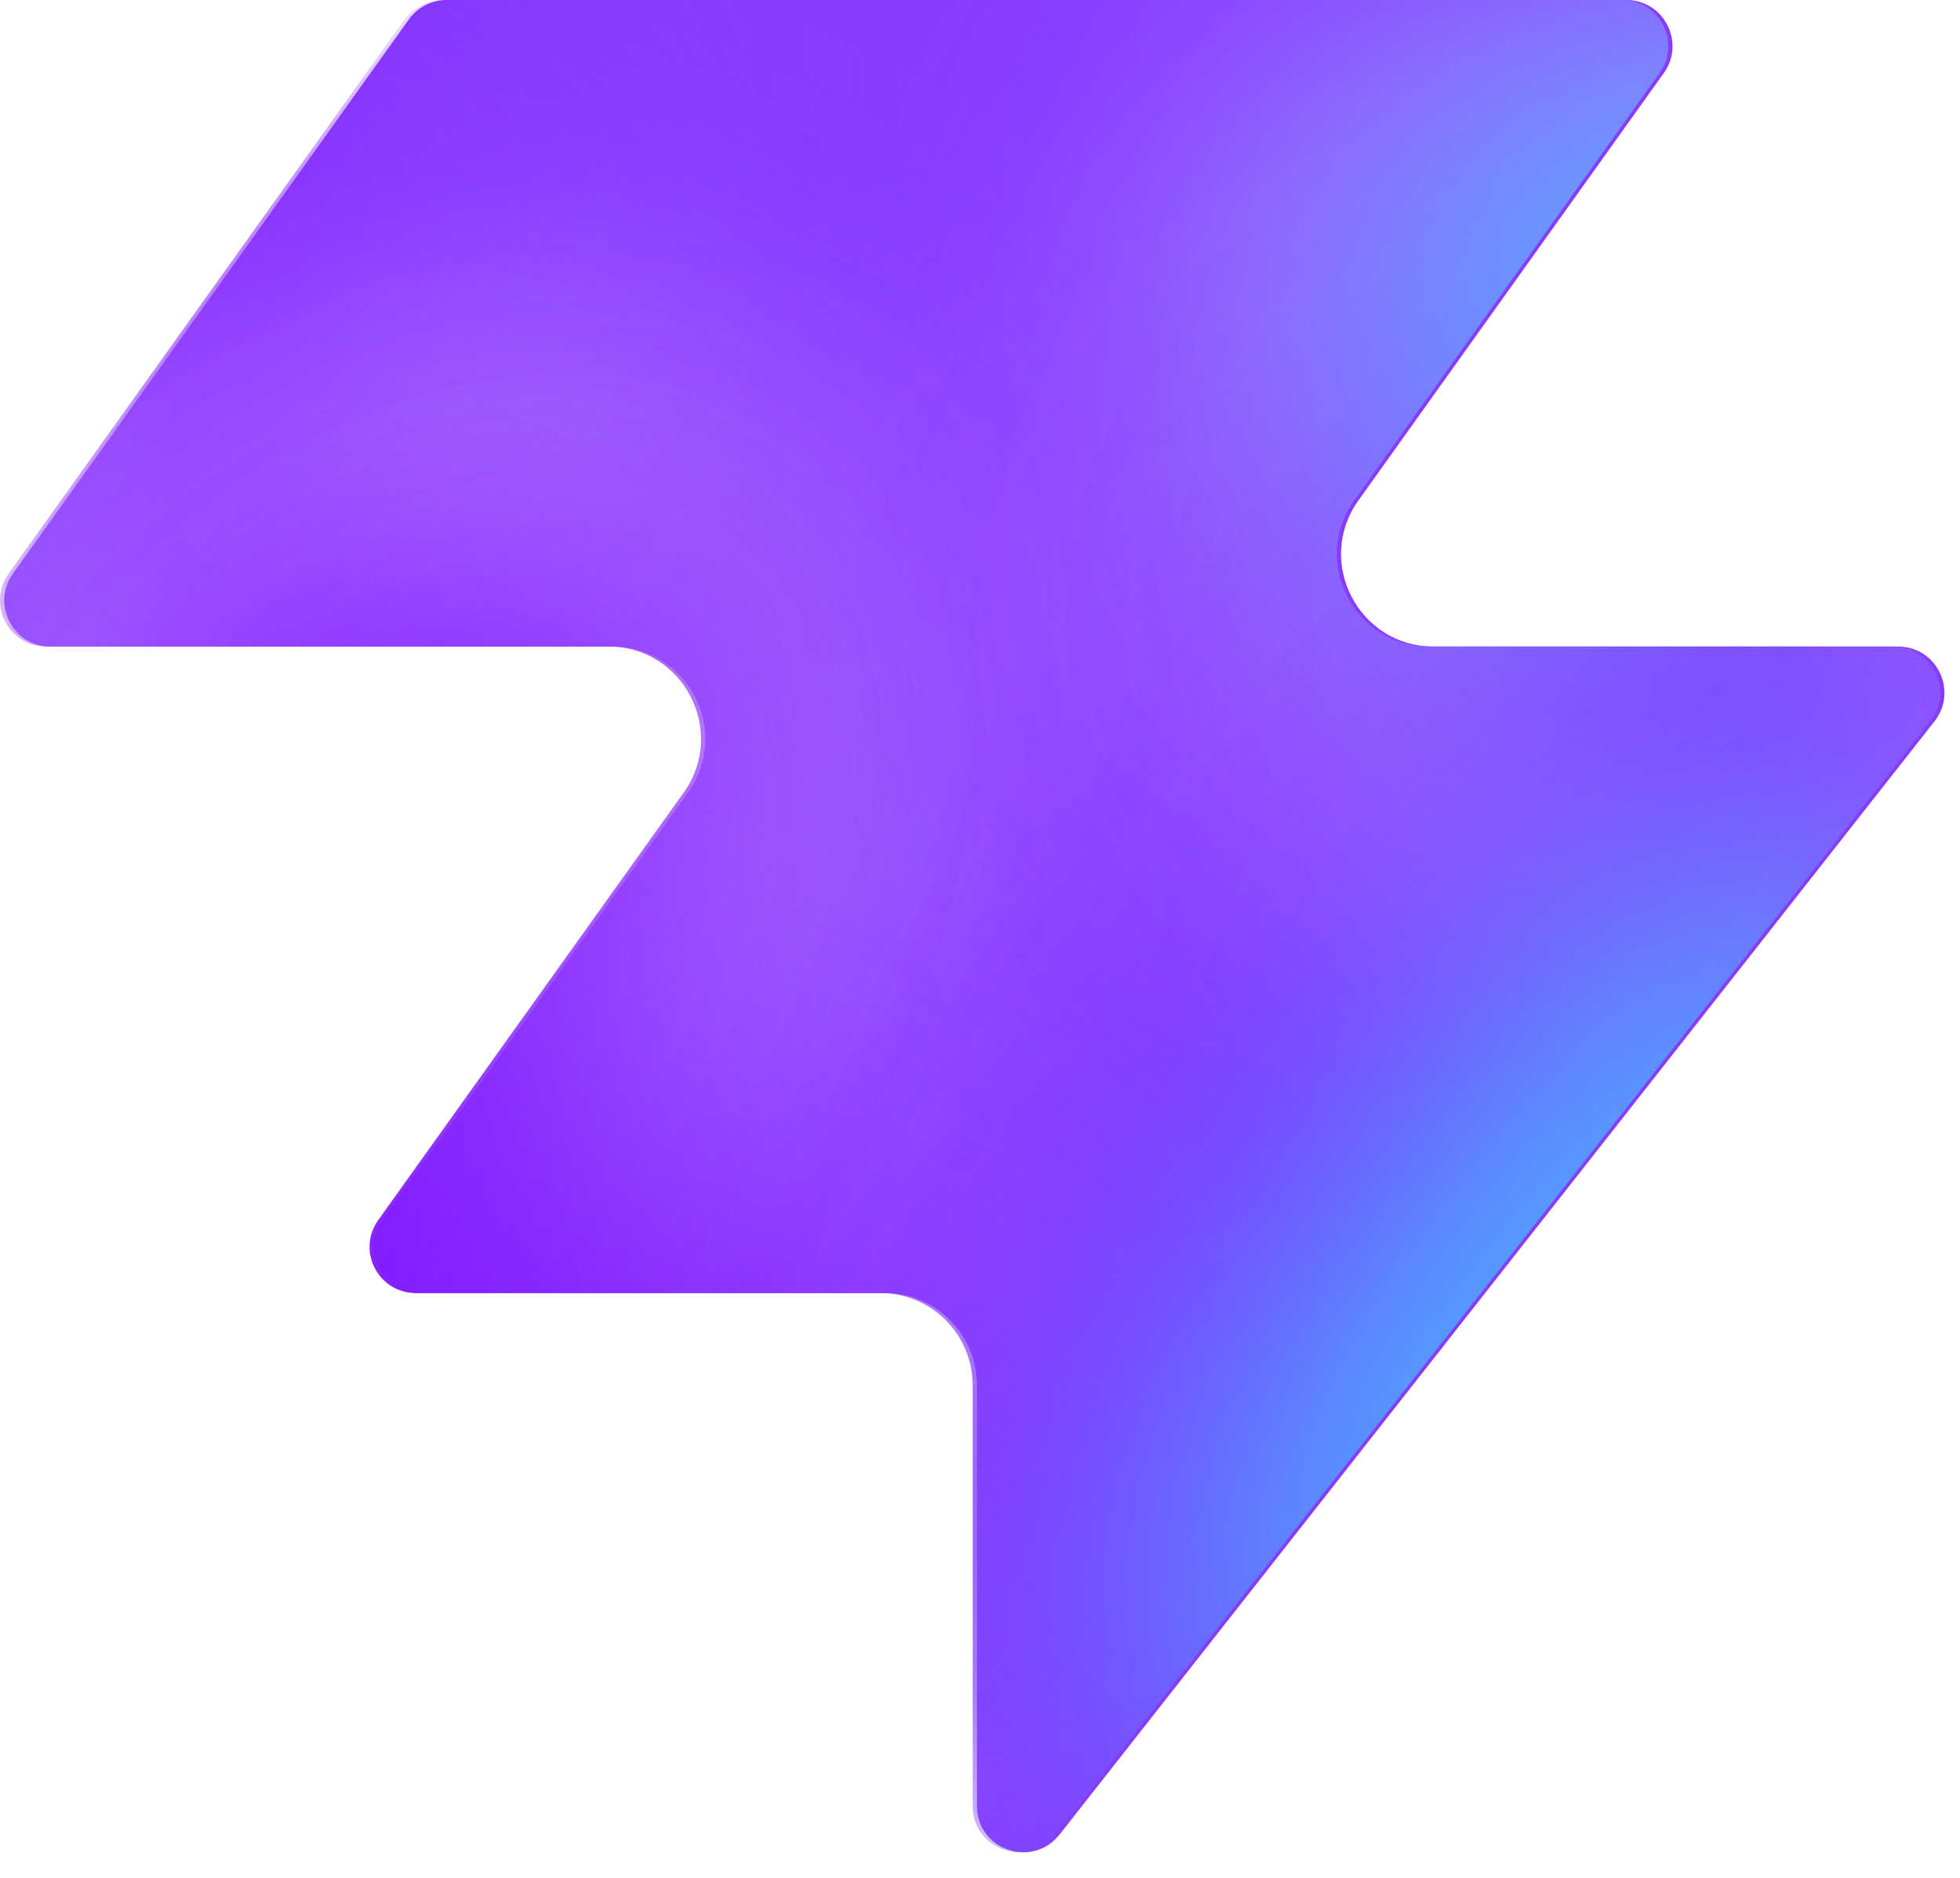
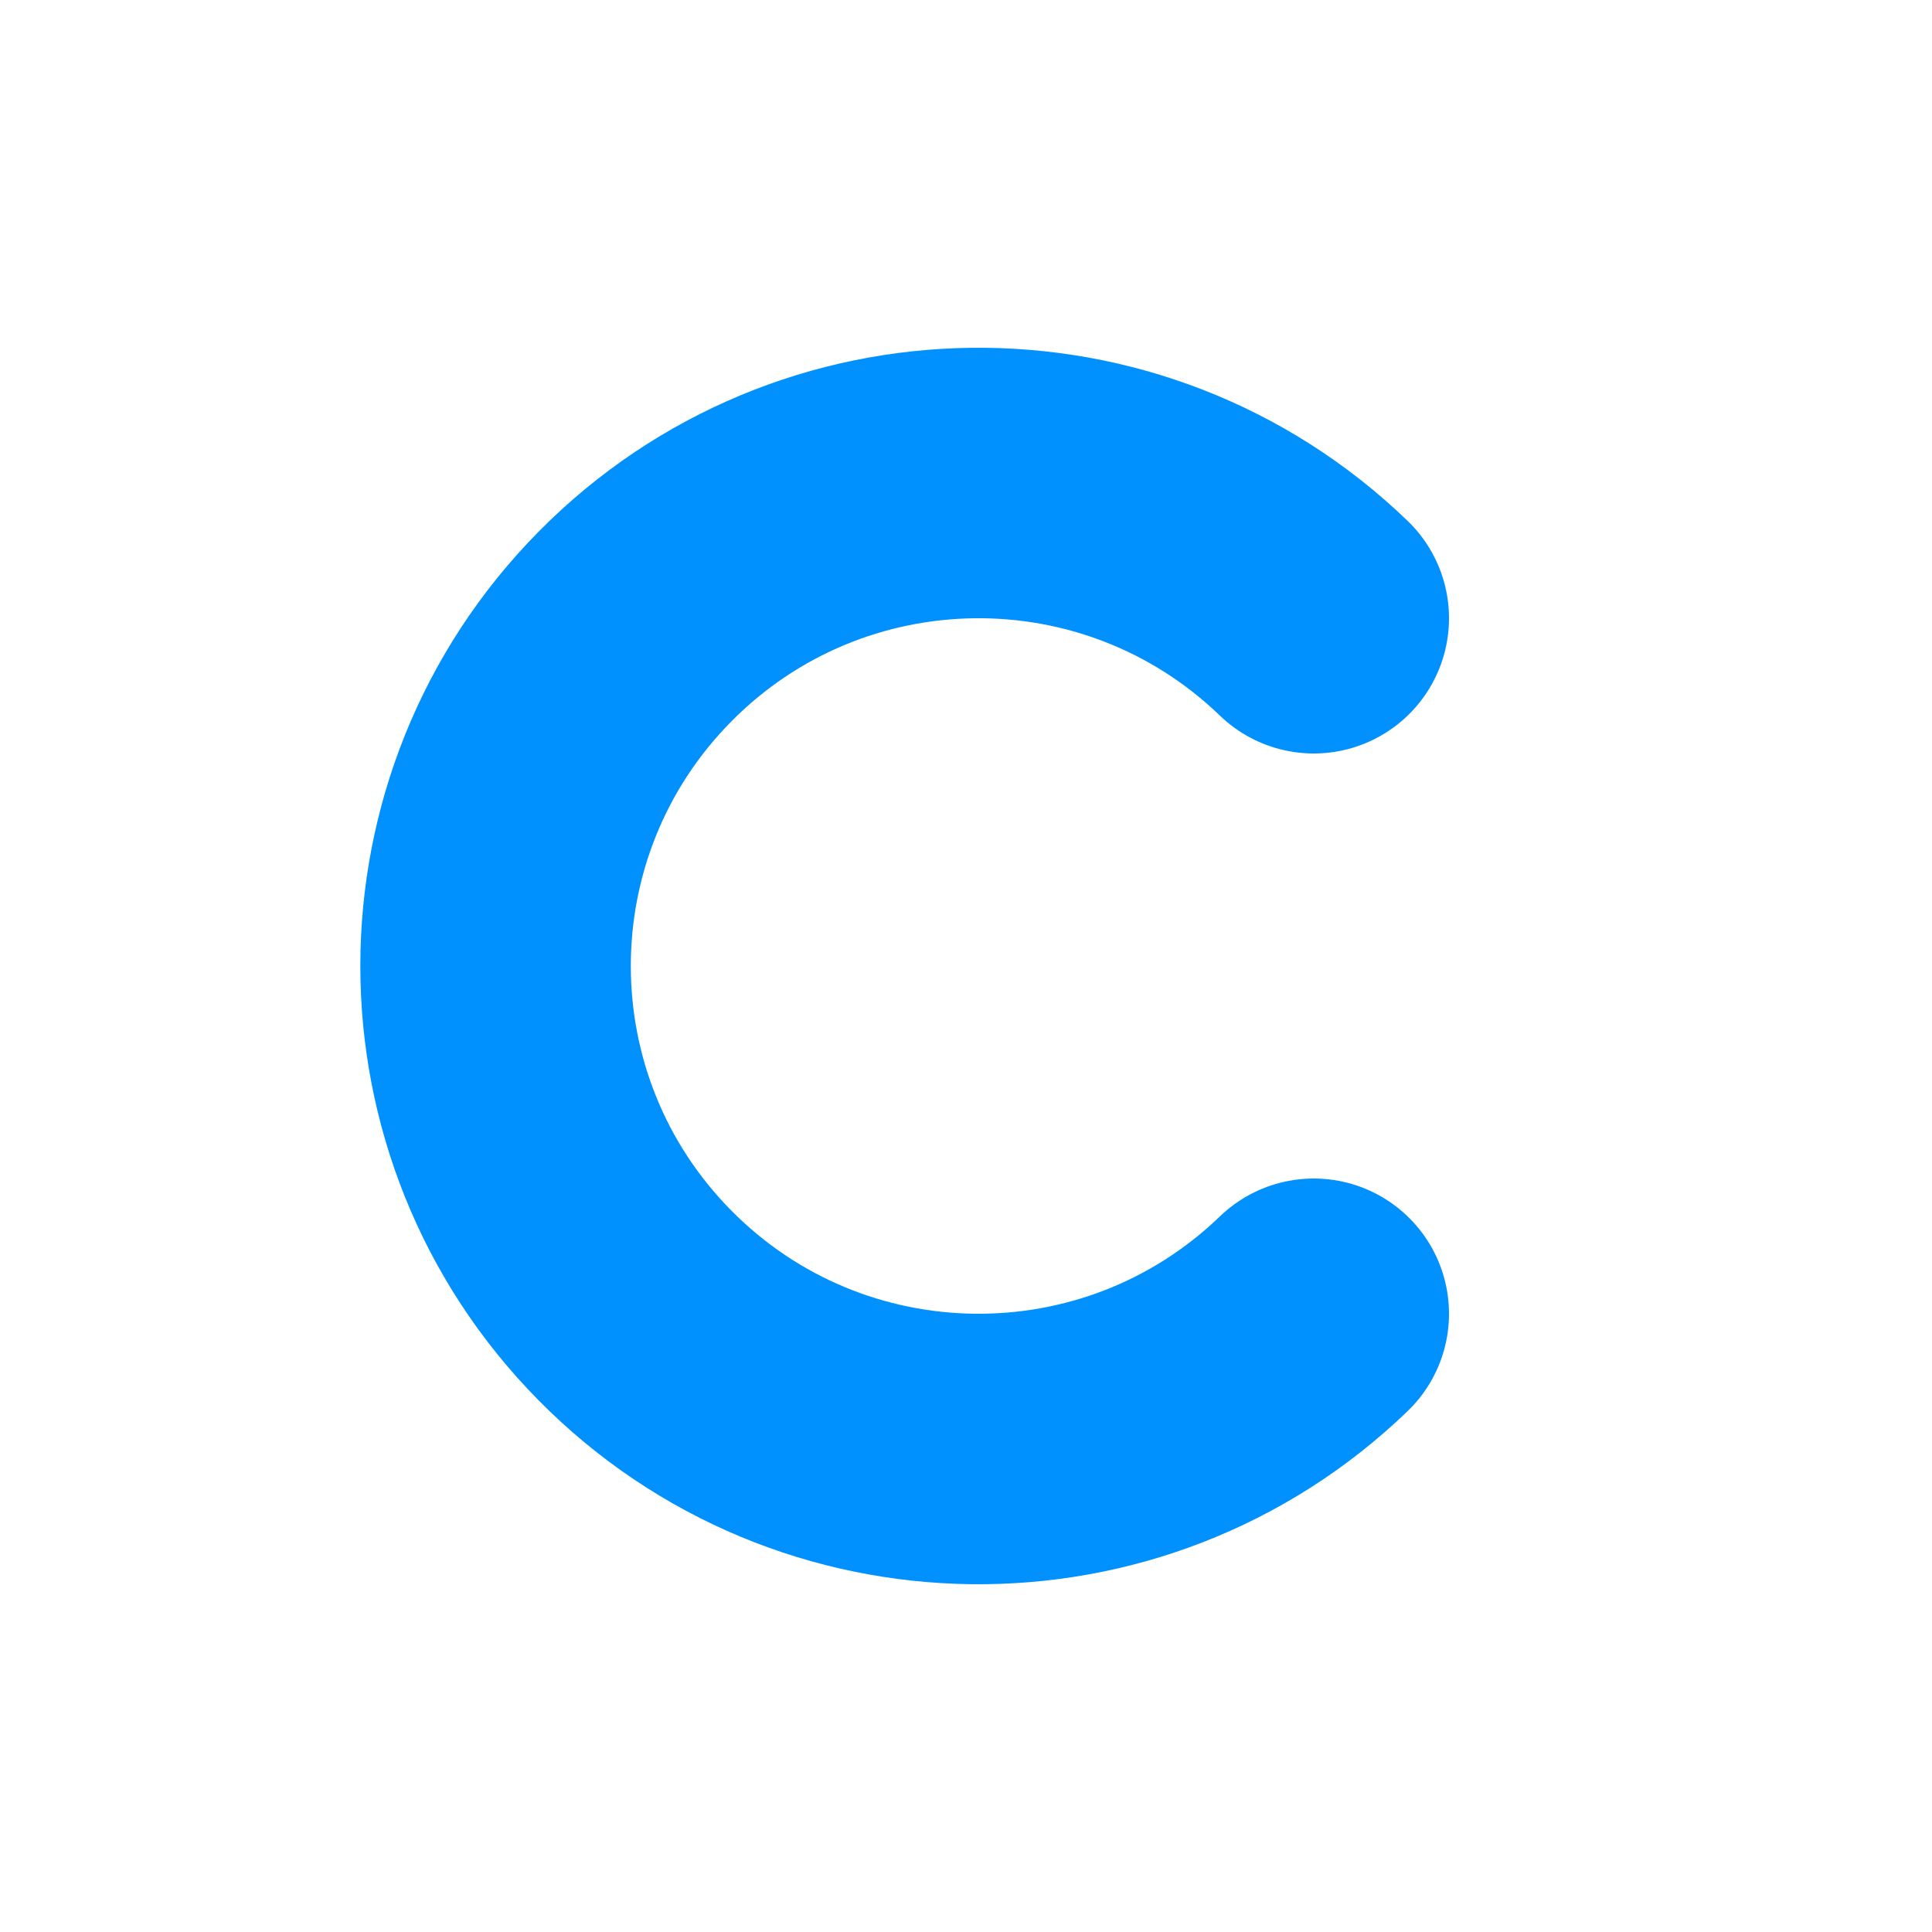
- <svg xmlns="http://www.w3.org/2000/svg" width="48" height="46" fill="none" viewBox="0 0 48 46">
-   <path fill="#863bff" d="M25.946 44.938c-.664.845-2.021.375-2.021-.698V33.937a2.26 2.26 0 0 0-2.262-2.262H10.287c-.92 0-1.456-1.04-.92-1.788l7.48-10.471c1.07-1.497 0-3.578-1.842-3.578H1.237c-.92 0-1.456-1.04-.92-1.788L10.013.474c.214-.297.556-.474.92-.474h28.894c.92 0 1.456 1.04.92 1.788l-7.48 10.471c-1.07 1.498 0 3.579 1.842 3.579h11.377c.943 0 1.473 1.088.89 1.83L25.947 44.94z" style="fill:#863bff;fill:color(display-p3 .525 .23 1);fill-opacity:1" />
-   <mask id="a" width="48" height="46" x="0" y="0" maskUnits="userSpaceOnUse" style="mask-type:alpha">
-     <path fill="#000" d="M25.842 44.938c-.664.844-2.021.375-2.021-.698V33.937a2.26 2.26 0 0 0-2.262-2.262H10.183c-.92 0-1.456-1.04-.92-1.788l7.48-10.471c1.07-1.498 0-3.579-1.842-3.579H1.133c-.92 0-1.456-1.04-.92-1.787L9.91.473c.214-.297.556-.474.92-.474h28.894c.92 0 1.456 1.04.92 1.788l-7.48 10.471c-1.07 1.498 0 3.578 1.842 3.578h11.377c.943 0 1.473 1.088.89 1.832L25.843 44.94z" style="fill:#000;fill-opacity:1" />
-   </mask>
-   <g mask="url(#a)">
-     <g filter="url(#b)">
-       <ellipse cx="5.508" cy="14.704" fill="#ede6ff" rx="5.508" ry="14.704" style="fill:#ede6ff;fill:color(display-p3 .927 .903 1);fill-opacity:1" transform="matrix(.00324 1 1 -.00324 -4.47 31.516)" />
-     </g>
-     <g filter="url(#c)">
-       <ellipse cx="10.399" cy="29.851" fill="#ede6ff" rx="10.399" ry="29.851" style="fill:#ede6ff;fill:color(display-p3 .927 .903 1);fill-opacity:1" transform="matrix(.00324 1 1 -.00324 -39.328 7.883)" />
-     </g>
-     <g filter="url(#d)">
-       <ellipse cx="5.508" cy="30.487" fill="#7e14ff" rx="5.508" ry="30.487" style="fill:#7e14ff;fill:color(display-p3 .492 .077 1);fill-opacity:1" transform="rotate(89.814 -25.913 -14.639)scale(1 -1)" />
-     </g>
-     <g filter="url(#e)">
-       <ellipse cx="5.508" cy="30.599" fill="#7e14ff" rx="5.508" ry="30.599" style="fill:#7e14ff;fill:color(display-p3 .492 .077 1);fill-opacity:1" transform="rotate(89.814 -32.644 -3.334)scale(1 -1)" />
-     </g>
-     <g filter="url(#f)">
-       <ellipse cx="5.508" cy="30.599" fill="#7e14ff" rx="5.508" ry="30.599" style="fill:#7e14ff;fill:color(display-p3 .492 .077 1);fill-opacity:1" transform="matrix(.00324 1 1 -.00324 -34.34 30.47)" />
-     </g>
-     <g filter="url(#g)">
-       <ellipse cx="14.072" cy="22.078" fill="#ede6ff" rx="14.072" ry="22.078" style="fill:#ede6ff;fill:color(display-p3 .927 .903 1);fill-opacity:1" transform="rotate(93.35 24.506 48.493)scale(-1 1)" />
-     </g>
-     <g filter="url(#h)">
-       <ellipse cx="3.47" cy="21.501" fill="#7e14ff" rx="3.47" ry="21.501" style="fill:#7e14ff;fill:color(display-p3 .492 .077 1);fill-opacity:1" transform="rotate(89.009 28.708 47.59)scale(-1 1)" />
-     </g>
-     <g filter="url(#i)">
-       <ellipse cx="3.47" cy="21.501" fill="#7e14ff" rx="3.47" ry="21.501" style="fill:#7e14ff;fill:color(display-p3 .492 .077 1);fill-opacity:1" transform="rotate(89.009 28.708 47.59)scale(-1 1)" />
-     </g>
-     <g filter="url(#j)">
-       <ellipse cx=".387" cy="8.972" fill="#7e14ff" rx="4.407" ry="29.108" style="fill:#7e14ff;fill:color(display-p3 .492 .077 1);fill-opacity:1" transform="rotate(39.51 .387 8.972)" />
-     </g>
-     <g filter="url(#k)">
-       <ellipse cx="47.523" cy="-6.092" fill="#7e14ff" rx="4.407" ry="29.108" style="fill:#7e14ff;fill:color(display-p3 .492 .077 1);fill-opacity:1" transform="rotate(37.892 47.523 -6.092)" />
-     </g>
-     <g filter="url(#l)">
-       <ellipse cx="41.412" cy="6.333" fill="#47bfff" rx="5.971" ry="9.665" style="fill:#47bfff;fill:color(display-p3 .28 .748 1);fill-opacity:1" transform="rotate(37.892 41.412 6.333)" />
-     </g>
-     <g filter="url(#m)">
-       <ellipse cx="-1.879" cy="38.332" fill="#7e14ff" rx="4.407" ry="29.108" style="fill:#7e14ff;fill:color(display-p3 .492 .077 1);fill-opacity:1" transform="rotate(37.892 -1.88 38.332)" />
-     </g>
-     <g filter="url(#n)">
-       <ellipse cx="-1.879" cy="38.332" fill="#7e14ff" rx="4.407" ry="29.108" style="fill:#7e14ff;fill:color(display-p3 .492 .077 1);fill-opacity:1" transform="rotate(37.892 -1.88 38.332)" />
-     </g>
-     <g filter="url(#o)">
-       <ellipse cx="35.651" cy="29.907" fill="#7e14ff" rx="4.407" ry="29.108" style="fill:#7e14ff;fill:color(display-p3 .492 .077 1);fill-opacity:1" transform="rotate(37.892 35.651 29.907)" />
-     </g>
-     <g filter="url(#p)">
-       <ellipse cx="38.418" cy="32.4" fill="#47bfff" rx="5.971" ry="15.297" style="fill:#47bfff;fill:color(display-p3 .28 .748 1);fill-opacity:1" transform="rotate(37.892 38.418 32.4)" />
-     </g>
-   </g>
-   <defs>
-     <filter id="b" width="60.045" height="41.654" x="-19.77" y="16.149" color-interpolation-filters="sRGB" filterUnits="userSpaceOnUse">
-       <feFlood flood-opacity="0" result="BackgroundImageFix" />
-       <feBlend in="SourceGraphic" in2="BackgroundImageFix" result="shape" />
-       <feGaussianBlur result="effect1_foregroundBlur_2002_17158" stdDeviation="7.659" />
-     </filter>
-     <filter id="c" width="90.34" height="51.437" x="-54.613" y="-7.533" color-interpolation-filters="sRGB" filterUnits="userSpaceOnUse">
-       <feFlood flood-opacity="0" result="BackgroundImageFix" />
-       <feBlend in="SourceGraphic" in2="BackgroundImageFix" result="shape" />
-       <feGaussianBlur result="effect1_foregroundBlur_2002_17158" stdDeviation="7.659" />
-     </filter>
-     <filter id="d" width="79.355" height="29.4" x="-49.64" y="2.03" color-interpolation-filters="sRGB" filterUnits="userSpaceOnUse">
-       <feFlood flood-opacity="0" result="BackgroundImageFix" />
-       <feBlend in="SourceGraphic" in2="BackgroundImageFix" result="shape" />
-       <feGaussianBlur result="effect1_foregroundBlur_2002_17158" stdDeviation="4.596" />
-     </filter>
-     <filter id="e" width="79.579" height="29.4" x="-45.045" y="20.029" color-interpolation-filters="sRGB" filterUnits="userSpaceOnUse">
-       <feFlood flood-opacity="0" result="BackgroundImageFix" />
-       <feBlend in="SourceGraphic" in2="BackgroundImageFix" result="shape" />
-       <feGaussianBlur result="effect1_foregroundBlur_2002_17158" stdDeviation="4.596" />
-     </filter>
-     <filter id="f" width="79.579" height="29.4" x="-43.513" y="21.178" color-interpolation-filters="sRGB" filterUnits="userSpaceOnUse">
-       <feFlood flood-opacity="0" result="BackgroundImageFix" />
-       <feBlend in="SourceGraphic" in2="BackgroundImageFix" result="shape" />
-       <feGaussianBlur result="effect1_foregroundBlur_2002_17158" stdDeviation="4.596" />
-     </filter>
-     <filter id="g" width="74.749" height="58.852" x="15.756" y="-17.901" color-interpolation-filters="sRGB" filterUnits="userSpaceOnUse">
-       <feFlood flood-opacity="0" result="BackgroundImageFix" />
-       <feBlend in="SourceGraphic" in2="BackgroundImageFix" result="shape" />
-       <feGaussianBlur result="effect1_foregroundBlur_2002_17158" stdDeviation="7.659" />
-     </filter>
-     <filter id="h" width="61.377" height="25.362" x="23.548" y="2.284" color-interpolation-filters="sRGB" filterUnits="userSpaceOnUse">
-       <feFlood flood-opacity="0" result="BackgroundImageFix" />
-       <feBlend in="SourceGraphic" in2="BackgroundImageFix" result="shape" />
-       <feGaussianBlur result="effect1_foregroundBlur_2002_17158" stdDeviation="4.596" />
-     </filter>
-     <filter id="i" width="61.377" height="25.362" x="23.548" y="2.284" color-interpolation-filters="sRGB" filterUnits="userSpaceOnUse">
-       <feFlood flood-opacity="0" result="BackgroundImageFix" />
-       <feBlend in="SourceGraphic" in2="BackgroundImageFix" result="shape" />
-       <feGaussianBlur result="effect1_foregroundBlur_2002_17158" stdDeviation="4.596" />
-     </filter>
-     <filter id="j" width="56.045" height="63.649" x="-27.636" y="-22.853" color-interpolation-filters="sRGB" filterUnits="userSpaceOnUse">
-       <feFlood flood-opacity="0" result="BackgroundImageFix" />
-       <feBlend in="SourceGraphic" in2="BackgroundImageFix" result="shape" />
-       <feGaussianBlur result="effect1_foregroundBlur_2002_17158" stdDeviation="4.596" />
-     </filter>
-     <filter id="k" width="54.814" height="64.646" x="20.116" y="-38.415" color-interpolation-filters="sRGB" filterUnits="userSpaceOnUse">
-       <feFlood flood-opacity="0" result="BackgroundImageFix" />
-       <feBlend in="SourceGraphic" in2="BackgroundImageFix" result="shape" />
-       <feGaussianBlur result="effect1_foregroundBlur_2002_17158" stdDeviation="4.596" />
-     </filter>
-     <filter id="l" width="33.541" height="35.313" x="24.641" y="-11.323" color-interpolation-filters="sRGB" filterUnits="userSpaceOnUse">
-       <feFlood flood-opacity="0" result="BackgroundImageFix" />
-       <feBlend in="SourceGraphic" in2="BackgroundImageFix" result="shape" />
-       <feGaussianBlur result="effect1_foregroundBlur_2002_17158" stdDeviation="4.596" />
-     </filter>
-     <filter id="m" width="54.814" height="64.646" x="-29.286" y="6.009" color-interpolation-filters="sRGB" filterUnits="userSpaceOnUse">
-       <feFlood flood-opacity="0" result="BackgroundImageFix" />
-       <feBlend in="SourceGraphic" in2="BackgroundImageFix" result="shape" />
-       <feGaussianBlur result="effect1_foregroundBlur_2002_17158" stdDeviation="4.596" />
-     </filter>
-     <filter id="n" width="54.814" height="64.646" x="-29.286" y="6.009" color-interpolation-filters="sRGB" filterUnits="userSpaceOnUse">
-       <feFlood flood-opacity="0" result="BackgroundImageFix" />
-       <feBlend in="SourceGraphic" in2="BackgroundImageFix" result="shape" />
-       <feGaussianBlur result="effect1_foregroundBlur_2002_17158" stdDeviation="4.596" />
-     </filter>
-     <filter id="o" width="54.814" height="64.646" x="8.244" y="-2.416" color-interpolation-filters="sRGB" filterUnits="userSpaceOnUse">
-       <feFlood flood-opacity="0" result="BackgroundImageFix" />
-       <feBlend in="SourceGraphic" in2="BackgroundImageFix" result="shape" />
-       <feGaussianBlur result="effect1_foregroundBlur_2002_17158" stdDeviation="4.596" />
-     </filter>
-     <filter id="p" width="39.409" height="43.623" x="18.713" y="10.588" color-interpolation-filters="sRGB" filterUnits="userSpaceOnUse">
-       <feFlood flood-opacity="0" result="BackgroundImageFix" />
-       <feBlend in="SourceGraphic" in2="BackgroundImageFix" result="shape" />
-       <feGaussianBlur result="effect1_foregroundBlur_2002_17158" stdDeviation="4.596" />
-     </filter>
-   </defs>
+ <svg xmlns="http://www.w3.org/2000/svg" viewBox="0 0 100 100" width="100" height="100">
+   <path d="M 68 32            A 25 25 0 1 0 68 68" fill="none" stroke="#0091ff" stroke-width="14" stroke-linecap="round" />
</svg>
